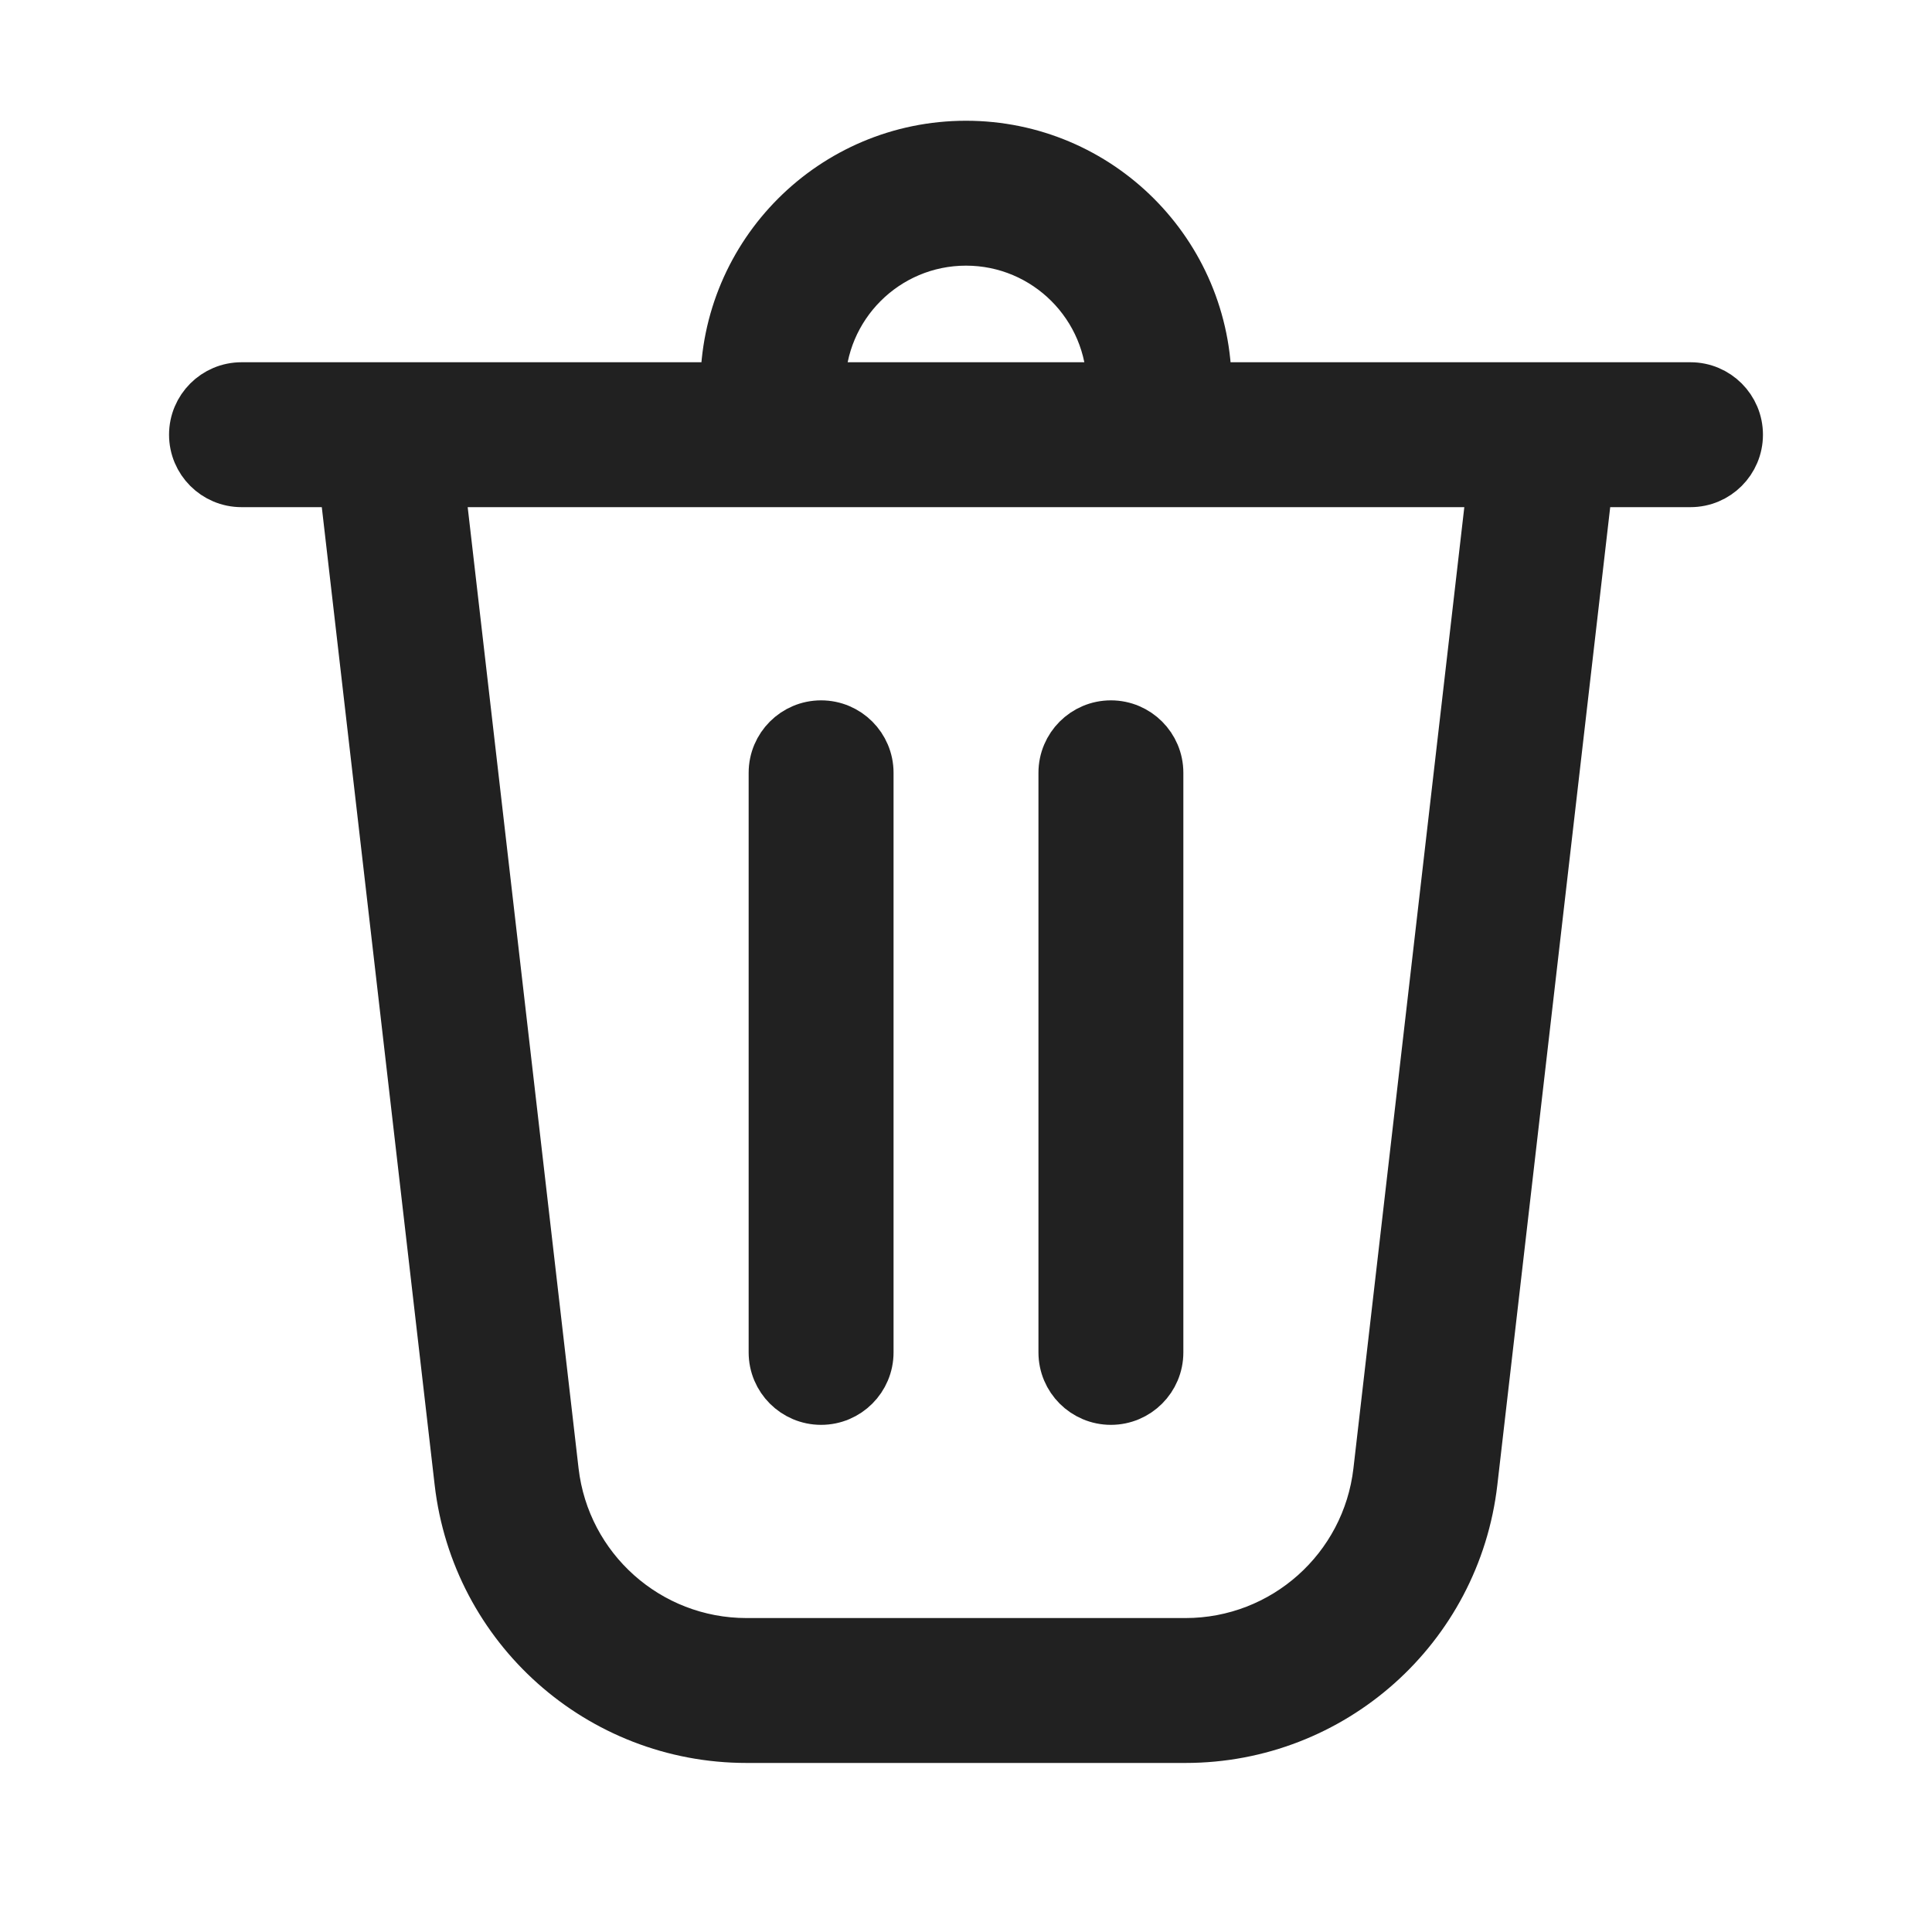
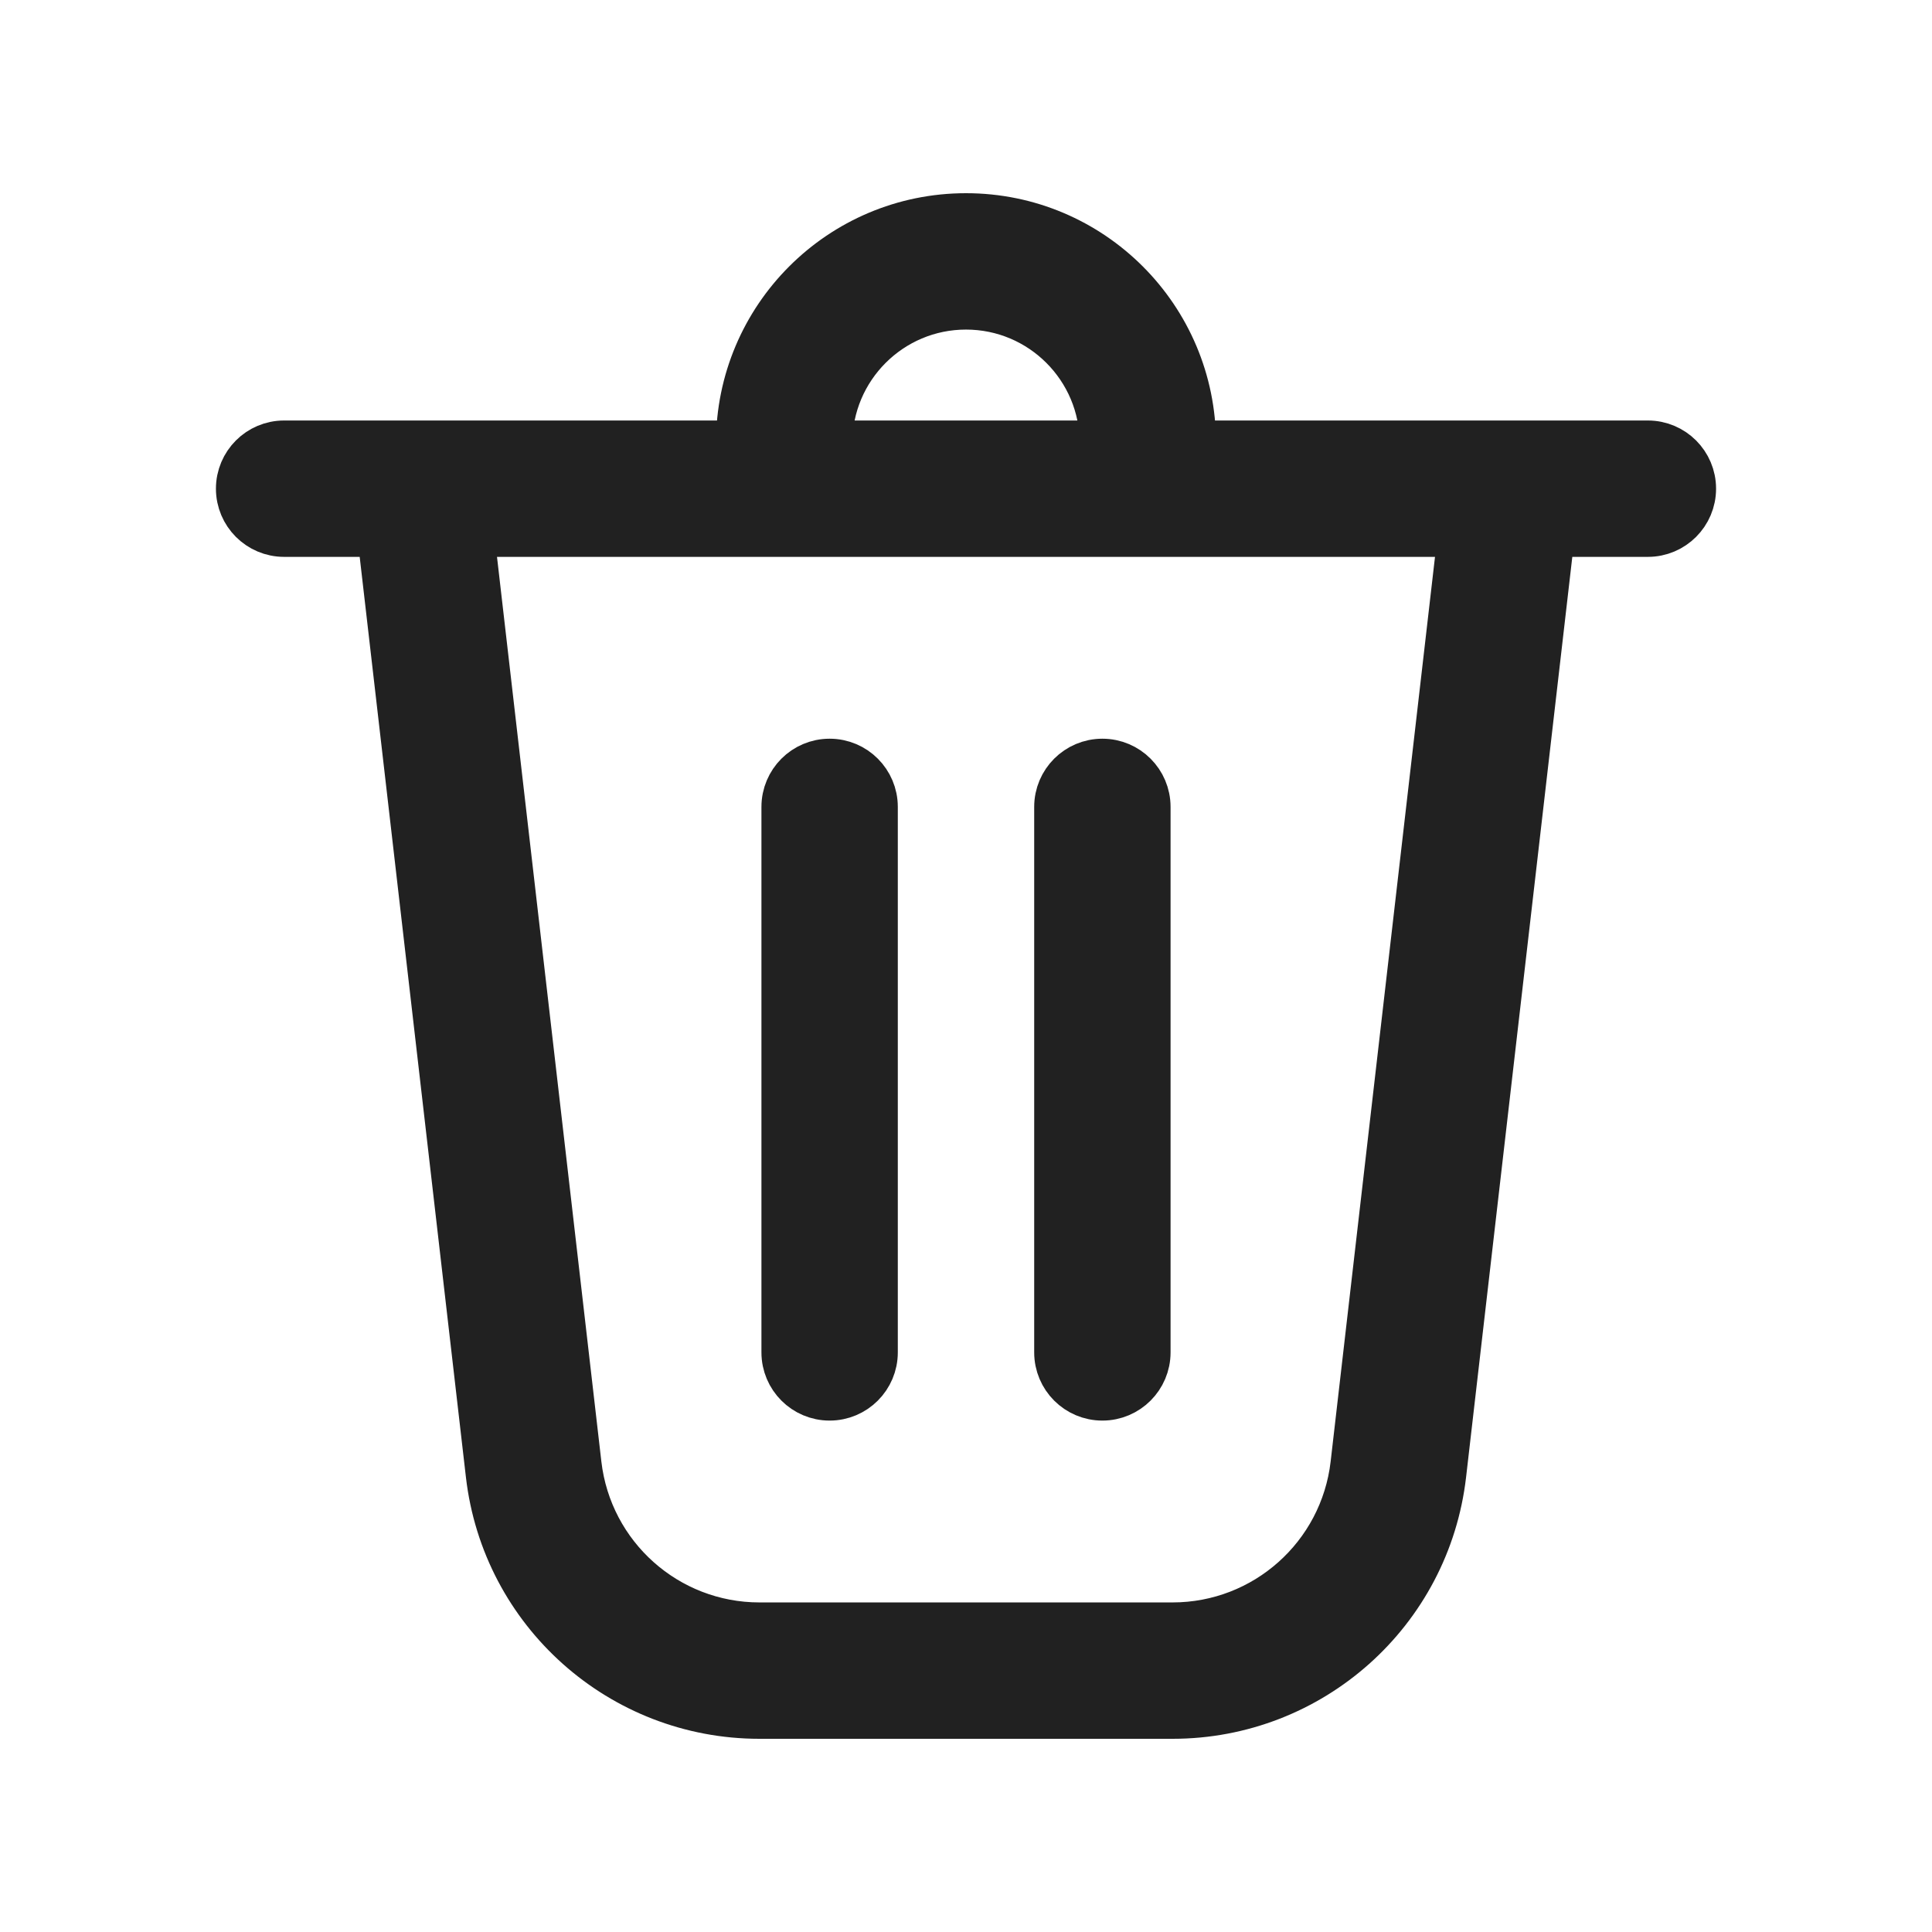
- <svg xmlns="http://www.w3.org/2000/svg" width="20" height="20" viewBox="0 0 20 20" fill="none" stroke="#212121" stroke-width="0.5" stroke-linejoin="round" stroke-linecap="round">
+ <svg xmlns="http://www.w3.org/2000/svg" width="20" height="20" viewBox="-0.625 -0.875 21.25 21.25" fill="none" stroke="#212121" stroke-width="0.5" stroke-linejoin="round" stroke-linecap="round">
  <path d="M8.5 4H11.5C11.5 3.172 10.828 2.5 10 2.5C9.172 2.5 8.5 3.172 8.5 4ZM7.5 4C7.5 2.619 8.619 1.5 10 1.5C11.381 1.5 12.5 2.619 12.5 4H17.5C17.776 4 18 4.224 18 4.5C18 4.776 17.776 5 17.5 5H16.446L15.252 15.344C15.077 16.858 13.796 18 12.272 18H7.728C6.204 18 4.923 16.858 4.748 15.344L3.554 5H2.5C2.224 5 2 4.776 2 4.5C2 4.224 2.224 4 2.5 4H7.5ZM5.741 15.229C5.858 16.238 6.712 17 7.728 17H12.272C13.288 17 14.142 16.238 14.259 15.229L15.439 5H4.561L5.741 15.229ZM8.5 7.5C8.776 7.5 9 7.724 9 8V14C9 14.276 8.776 14.5 8.5 14.5C8.224 14.5 8 14.276 8 14V8C8 7.724 8.224 7.5 8.5 7.5ZM12 8C12 7.724 11.776 7.5 11.5 7.5C11.224 7.5 11 7.724 11 8V14C11 14.276 11.224 14.5 11.5 14.5C11.776 14.5 12 14.276 12 14V8Z" fill="#212121" />
</svg>
